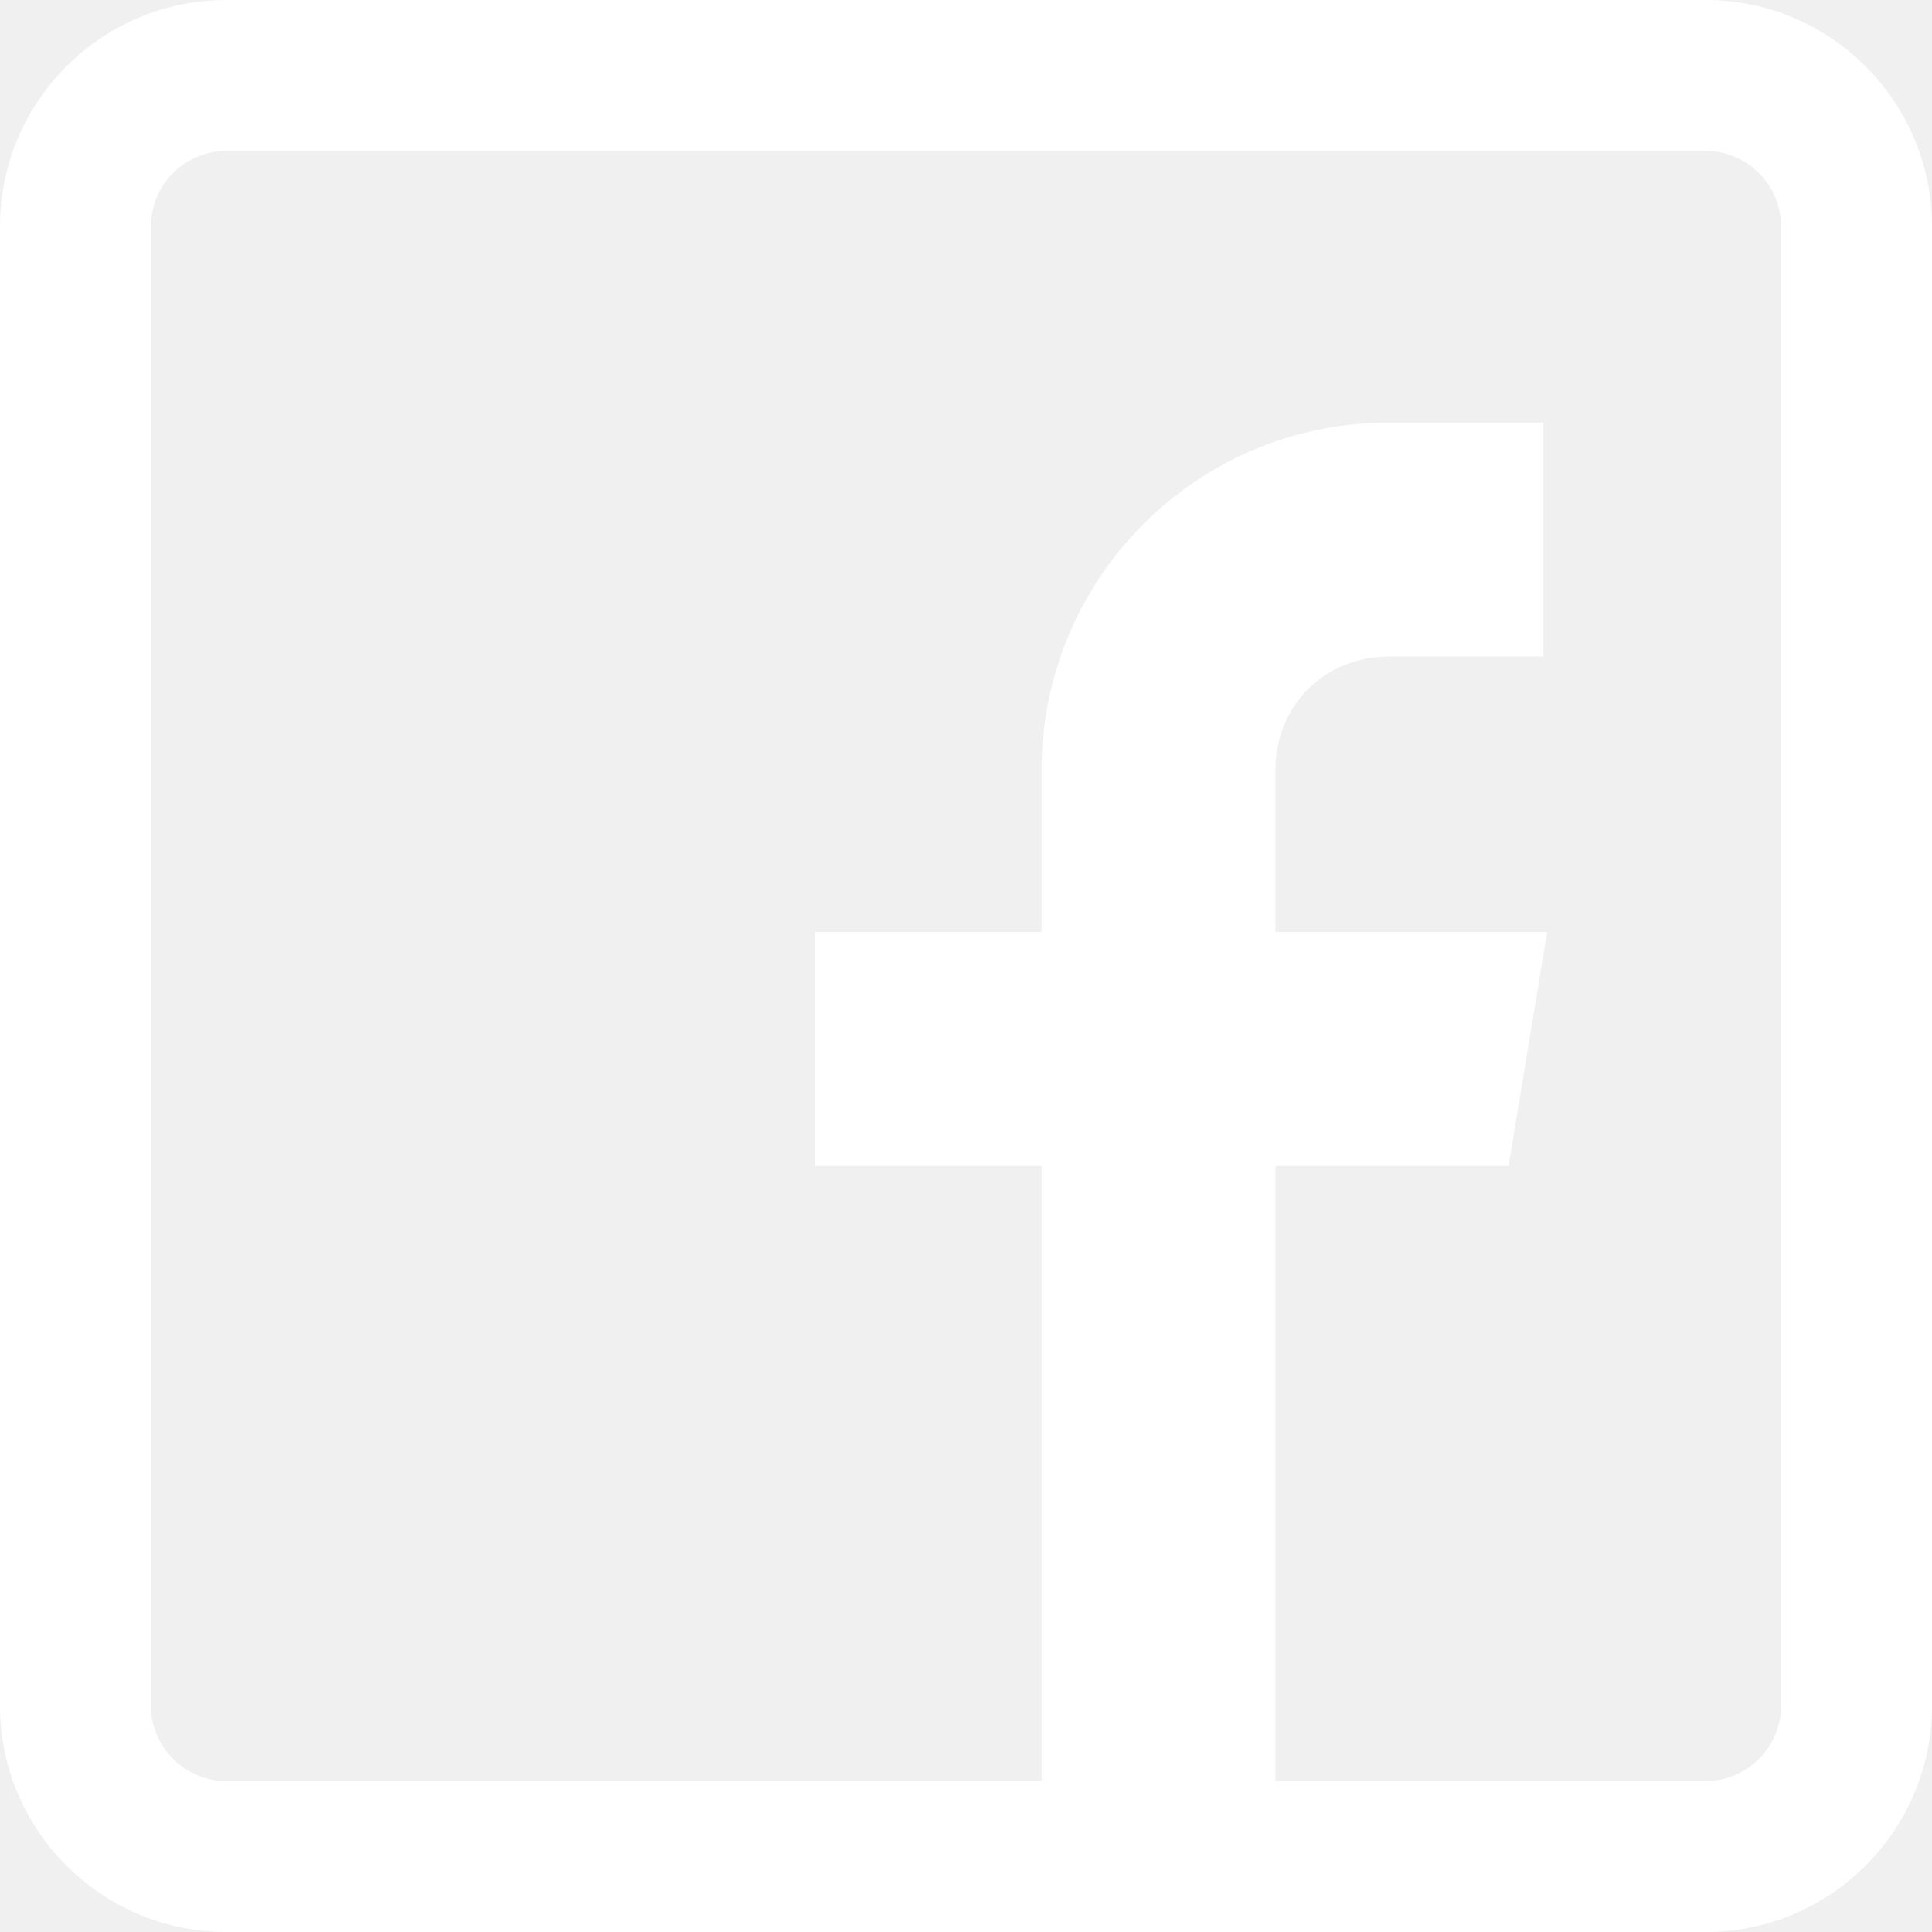
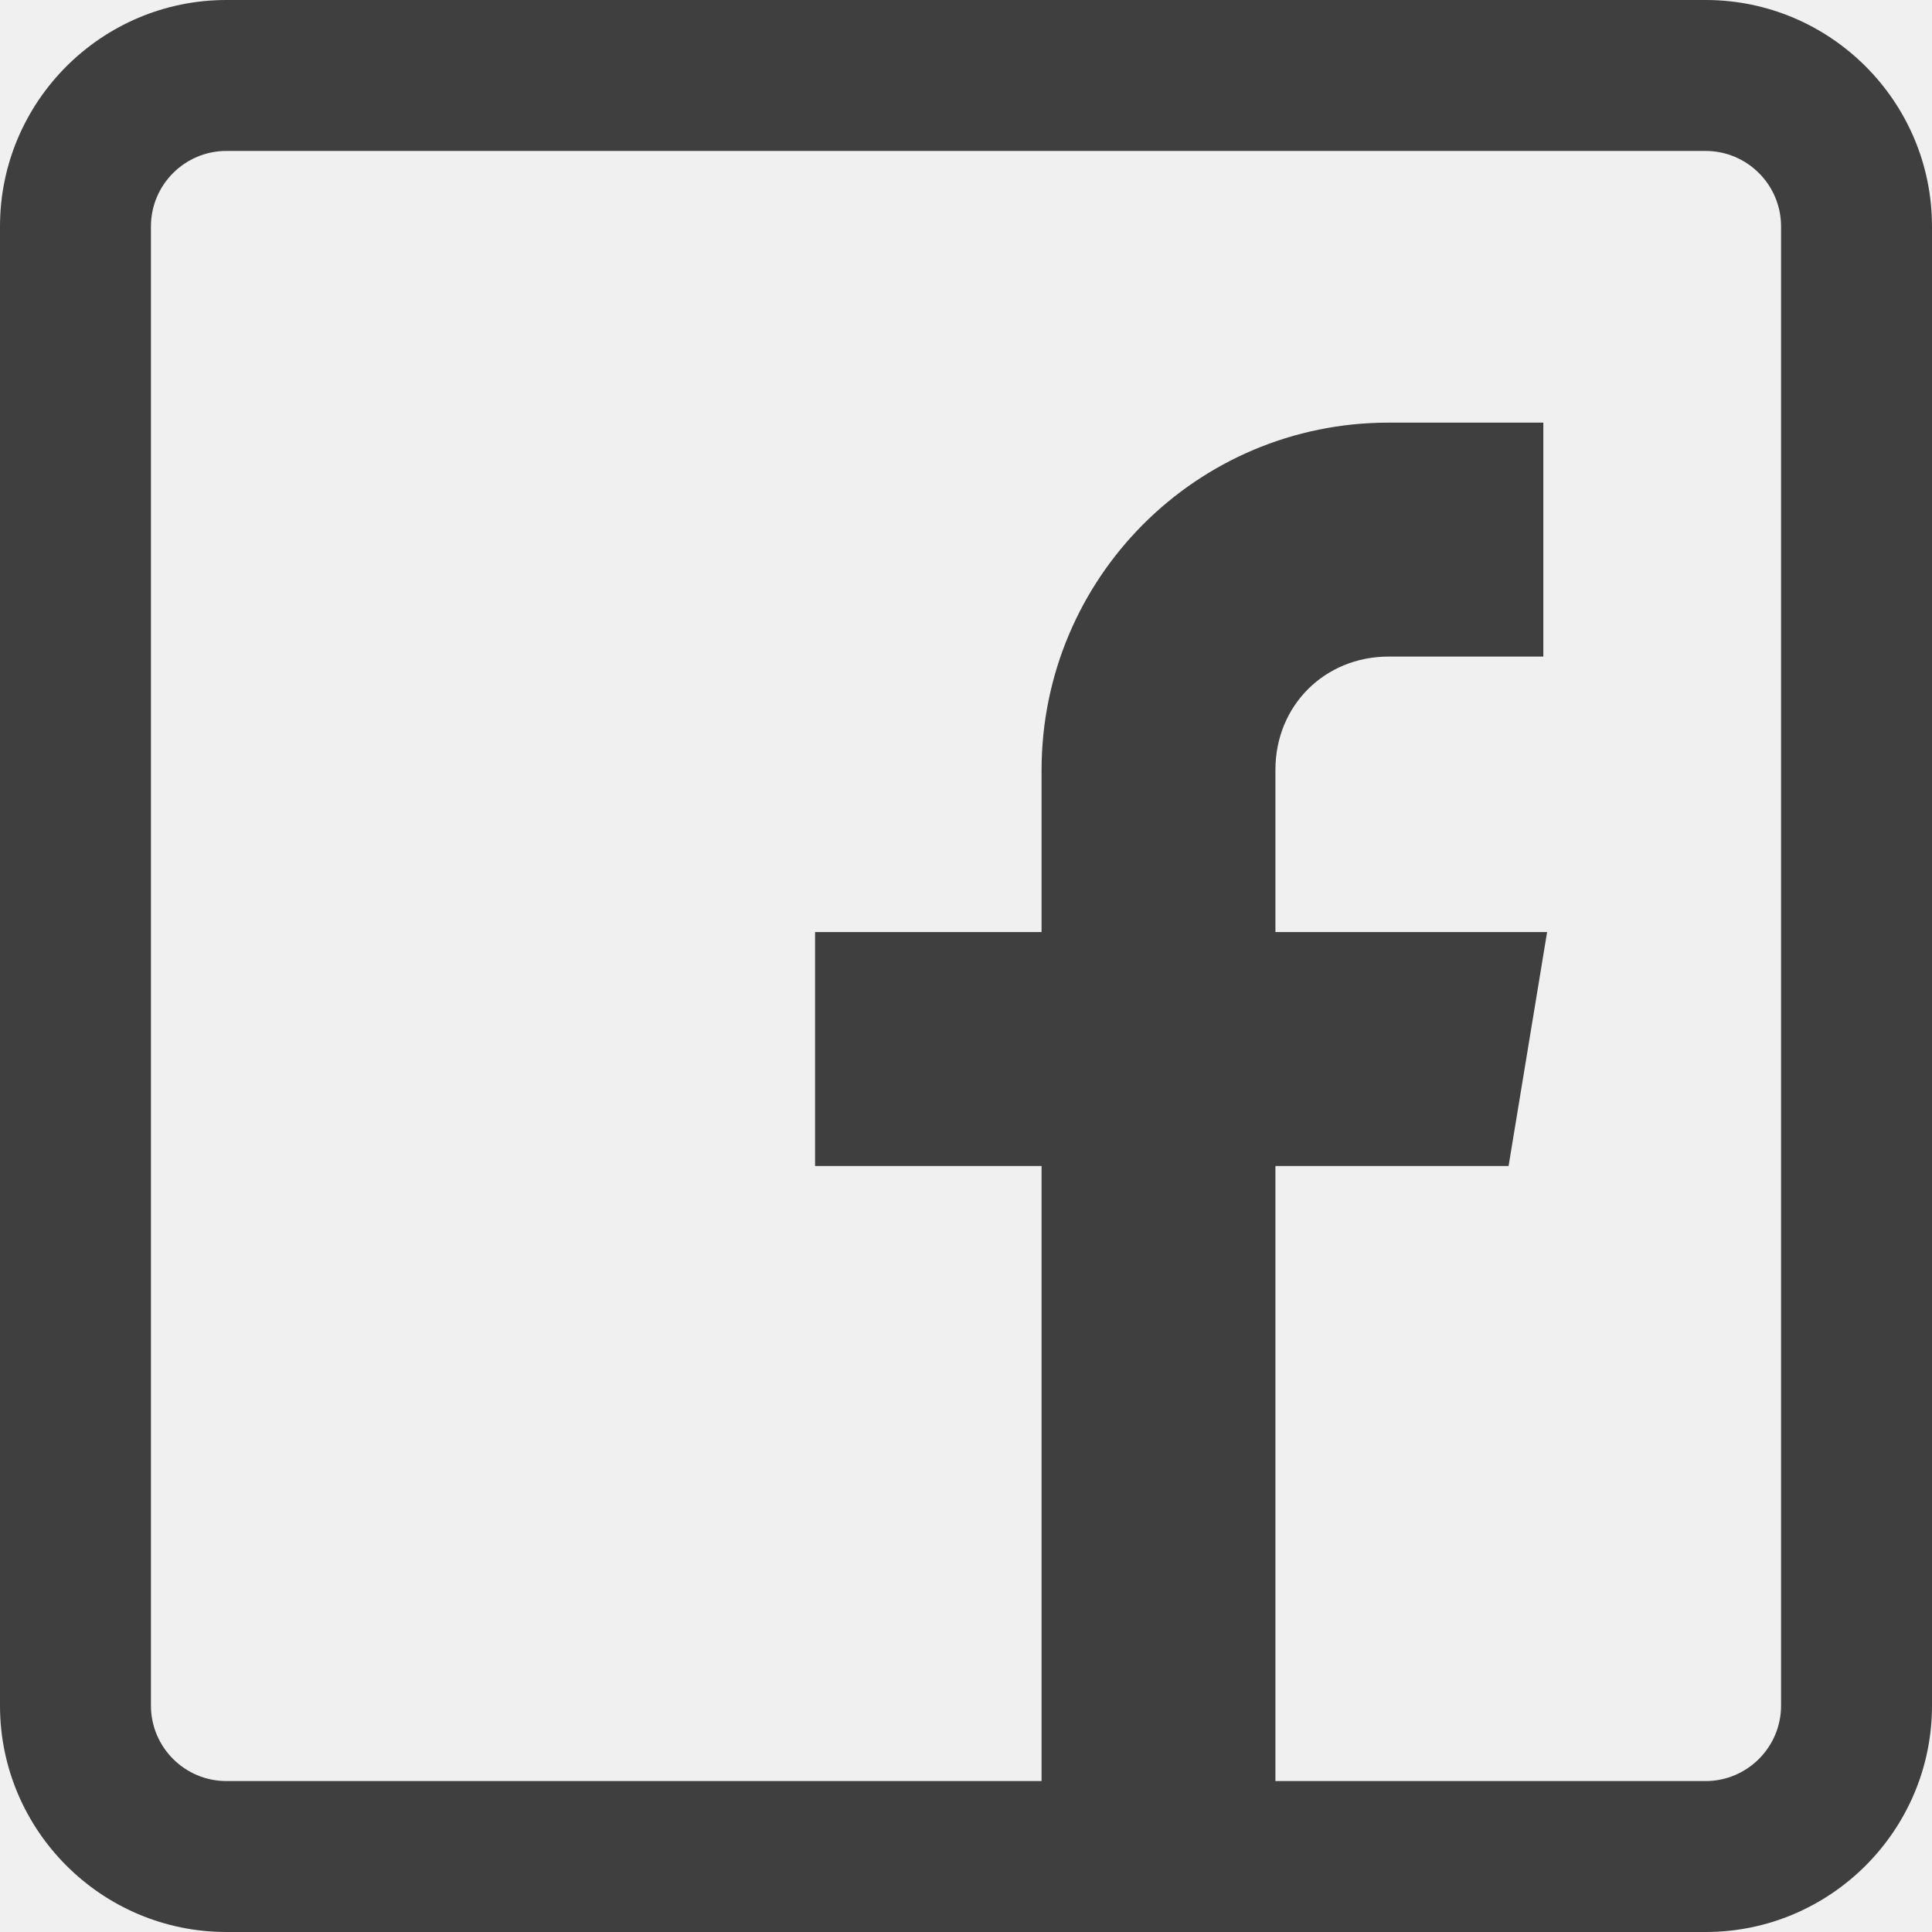
<svg xmlns="http://www.w3.org/2000/svg" viewBox="0 0 512 512">
-   <path fill="#fff" d="M452 0H60C26.916 0 0 26.916 0 60v392c0 33.084 26.916 60 60 60h392c33.084 0 60-26.916 60-60V60c0-33.084-26.916-60-60-60zm20 452c0 11.028-8.972 20-20 20H338V309h61.79L410 247h-72v-43c0-16.975 13.025-30 30-30h41v-62h-41c-50.923 0-91.978 41.25-91.978 92.174V247H216v62h60.022v163H60c-11.028 0-20-8.972-20-20V60c0-11.028 8.972-20 20-20h392c11.028 0 20 8.972 20 20v392z" />
+   <path fill="#3f3f3f" d="M452 0H60C26.916 0 0 26.916 0 60v392c0 33.084 26.916 60 60 60h392c33.084 0 60-26.916 60-60V60c0-33.084-26.916-60-60-60zm20 452c0 11.028-8.972 20-20 20H338V309h61.79L410 247h-72v-43c0-16.975 13.025-30 30-30h41v-62h-41c-50.923 0-91.978 41.25-91.978 92.174V247H216v62h60.022v163H60c-11.028 0-20-8.972-20-20V60c0-11.028 8.972-20 20-20h392c11.028 0 20 8.972 20 20v392z" />
</svg>
